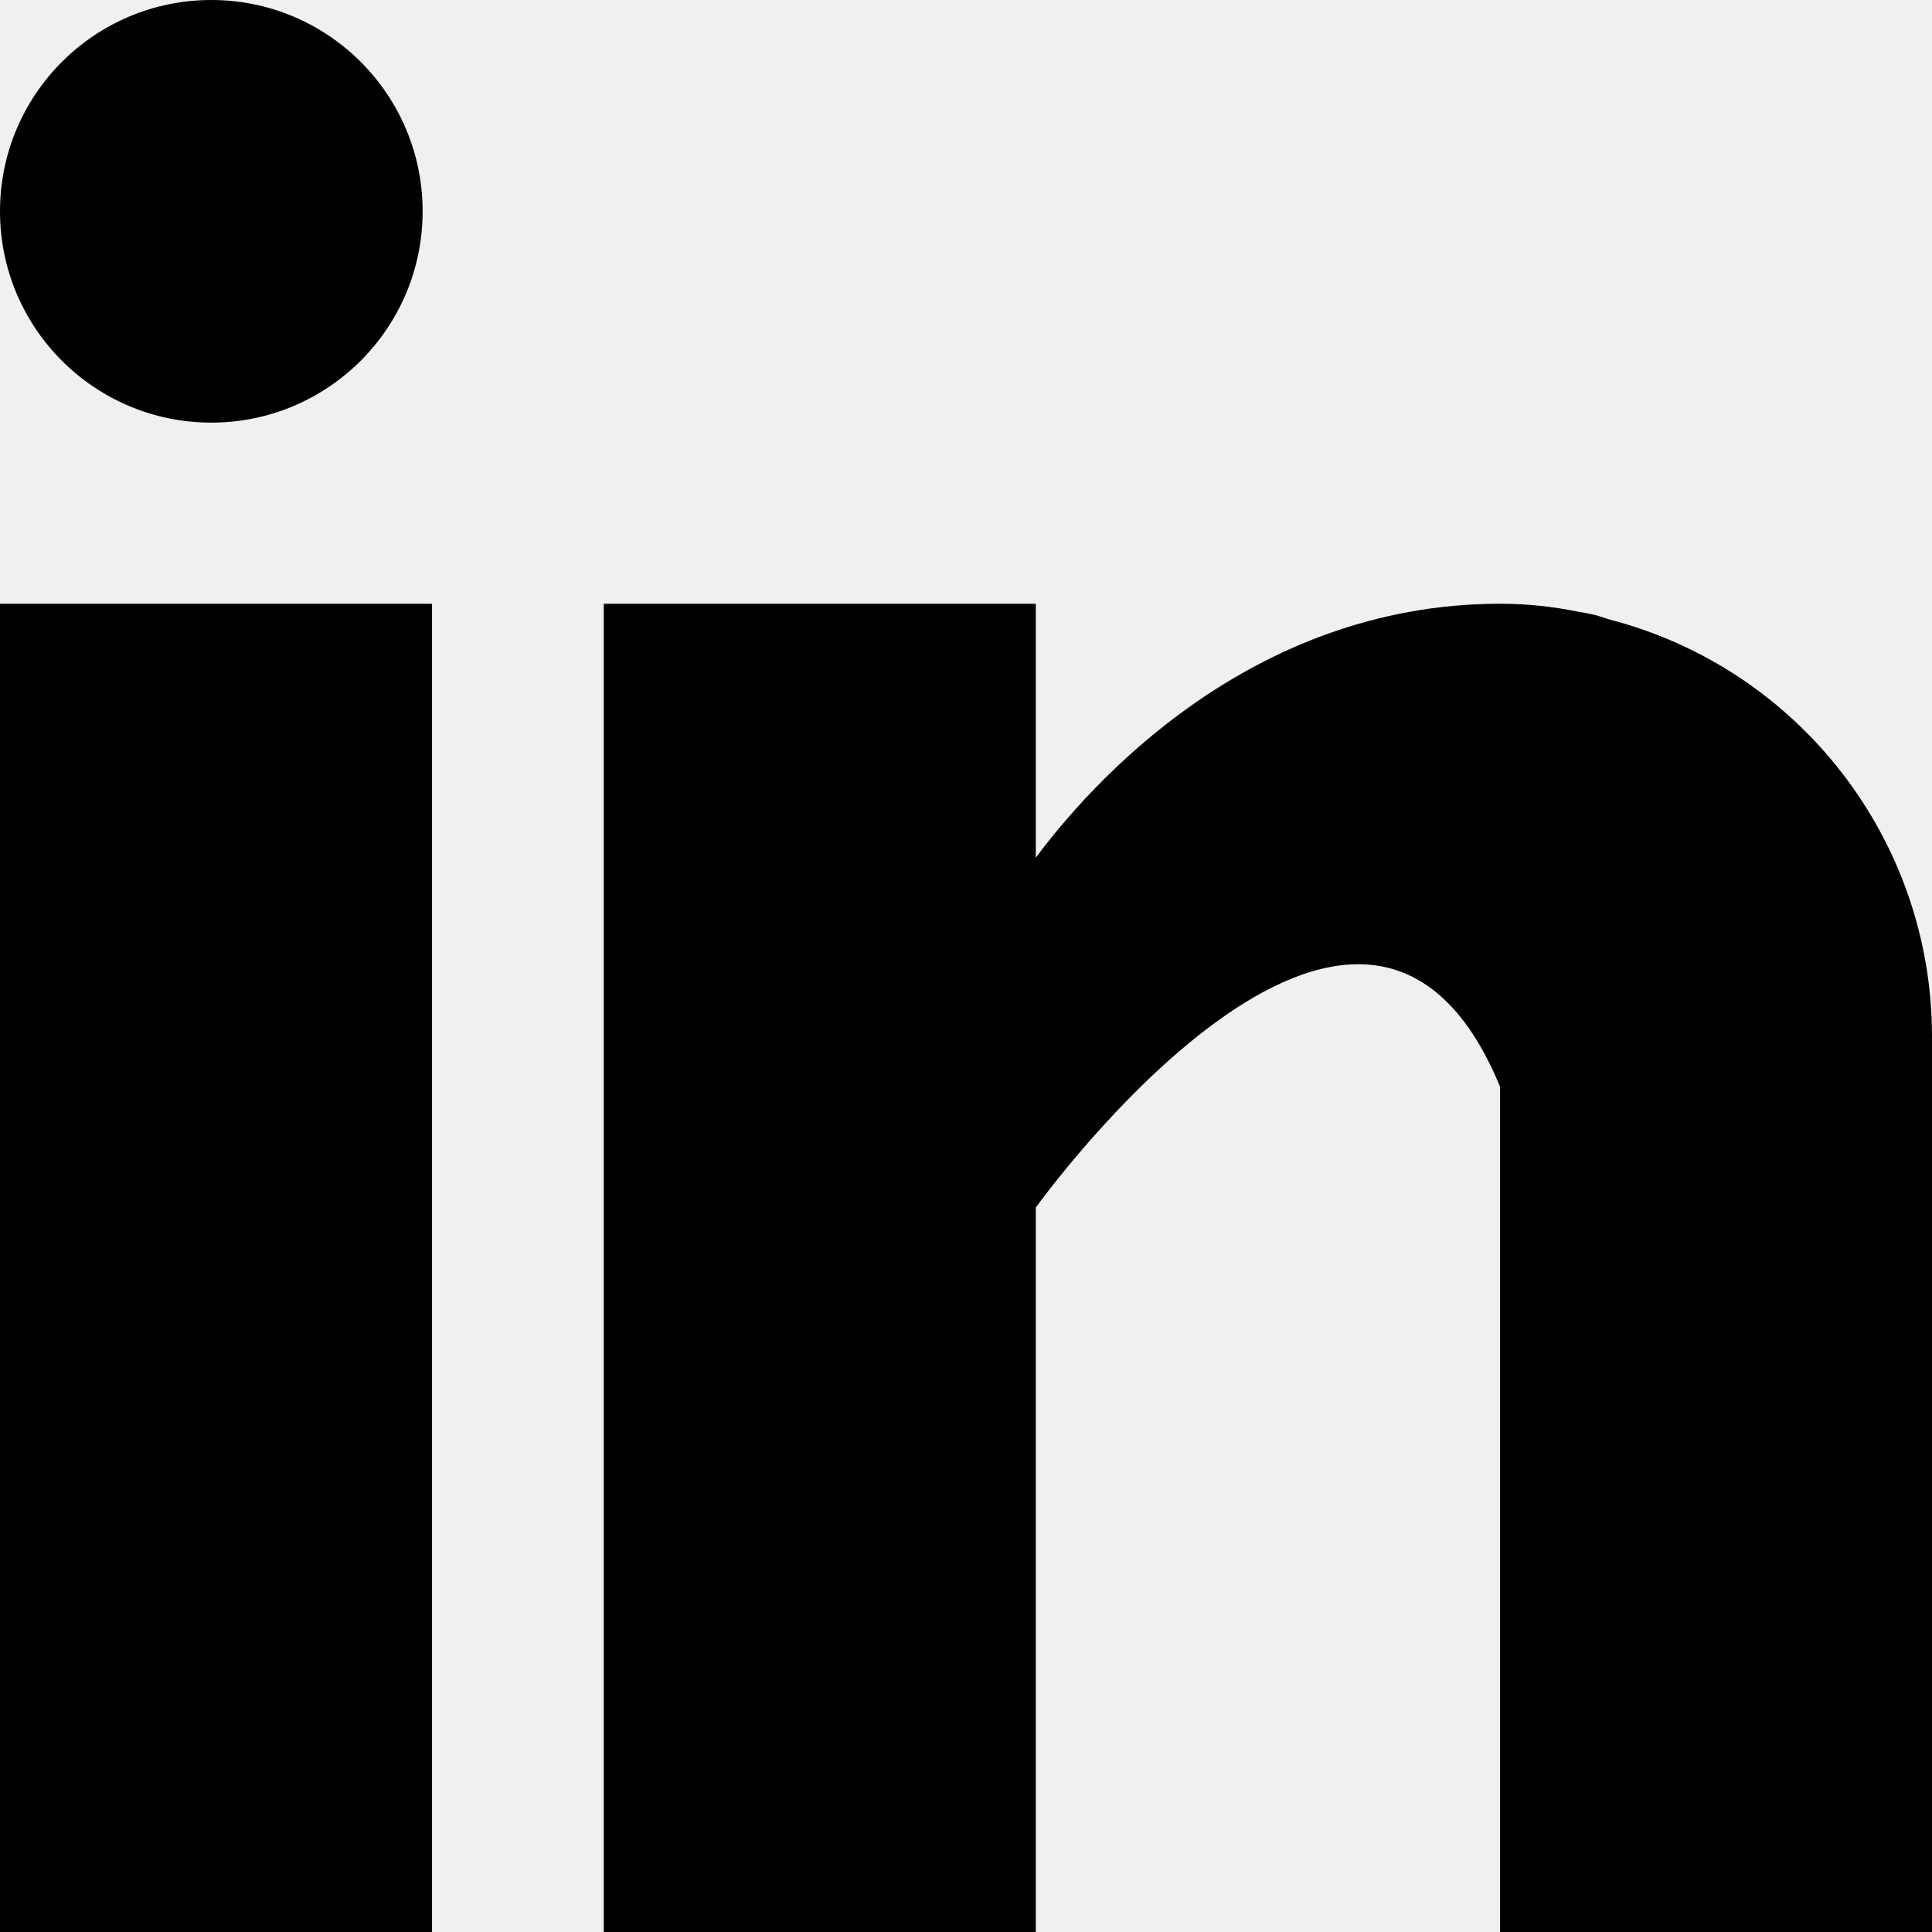
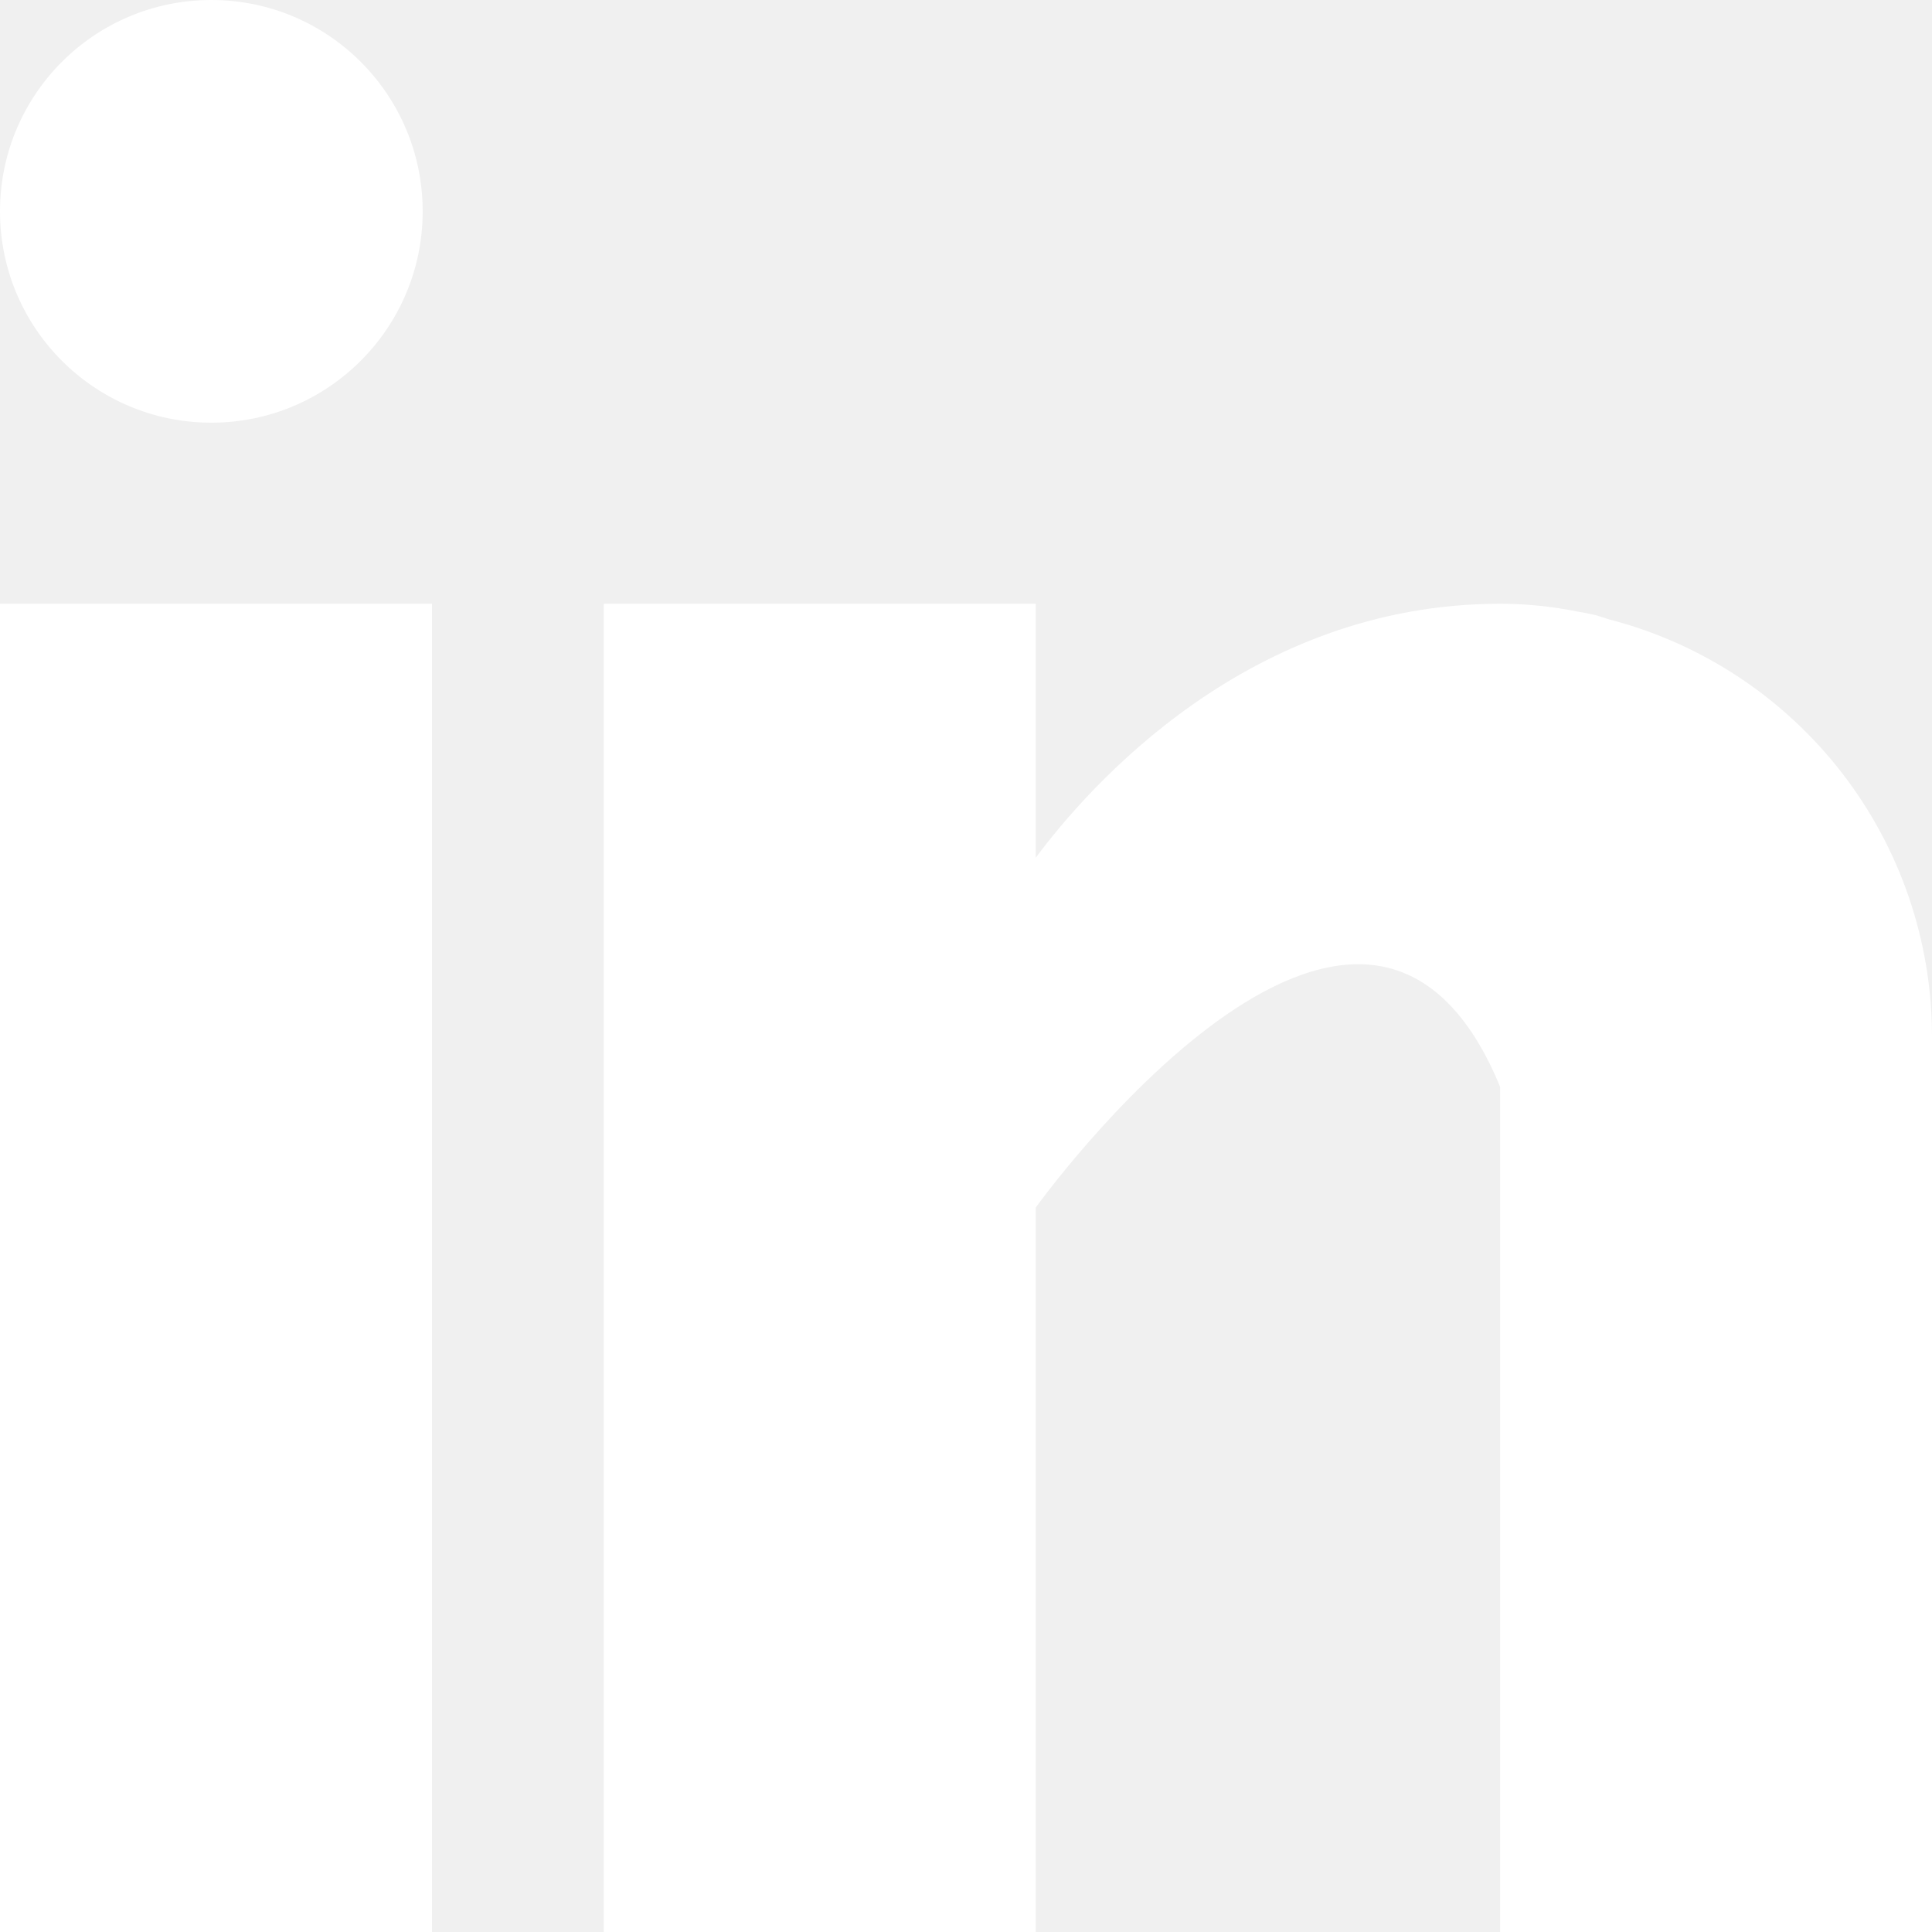
- <svg xmlns="http://www.w3.org/2000/svg" viewBox="0 0 16 16" id="linkedin">
-   <path d="M0 5h3.578v11H0zM13.324 5.129c-.038-.012-.074-.025-.114-.036a2.32 2.32 0 0 0-.145-.028A3.207 3.207 0 0 0 12.423 5c-2.086 0-3.409 1.517-3.845 2.103V5H5v11h3.578v-6s2.704-3.766 3.845-1v7H16V8.577a3.568 3.568 0 0 0-2.676-3.448z" />
-   <circle cx="1.75" cy="1.75" r="1.75" />
+ <svg xmlns="http://www.w3.org/2000/svg" width="18" height="18" viewBox="0 0 18 18" fill="none">
+   <g clip-path="url(#clip0_232_19)">
+     <path d="M0 5.625H4.025V18H0V5.625ZM14.989 5.77C14.947 5.757 14.906 5.742 14.861 5.73C14.807 5.717 14.753 5.707 14.698 5.698C14.46 5.65 14.219 5.625 13.976 5.625C11.629 5.625 10.141 7.332 9.65 7.991V5.625H5.625V18H9.65V11.25C9.65 11.25 12.692 7.013 13.976 10.125V18H18V9.649C17.998 8.761 17.702 7.898 17.157 7.196C16.612 6.494 15.85 5.992 14.989 5.77Z" fill="white" />
+     <path d="M1.969 3.938C3.056 3.938 3.938 3.056 3.938 1.969C3.938 0.881 3.056 0 1.969 0C0.881 0 0 0.881 0 1.969C0 3.056 0.881 3.938 1.969 3.938Z" fill="white" />
+   </g>
+   <defs>
+     <clipPath id="clip0_232_19">
+       <rect width="18" height="18" fill="white" />
+     </clipPath>
+   </defs>
</svg>
